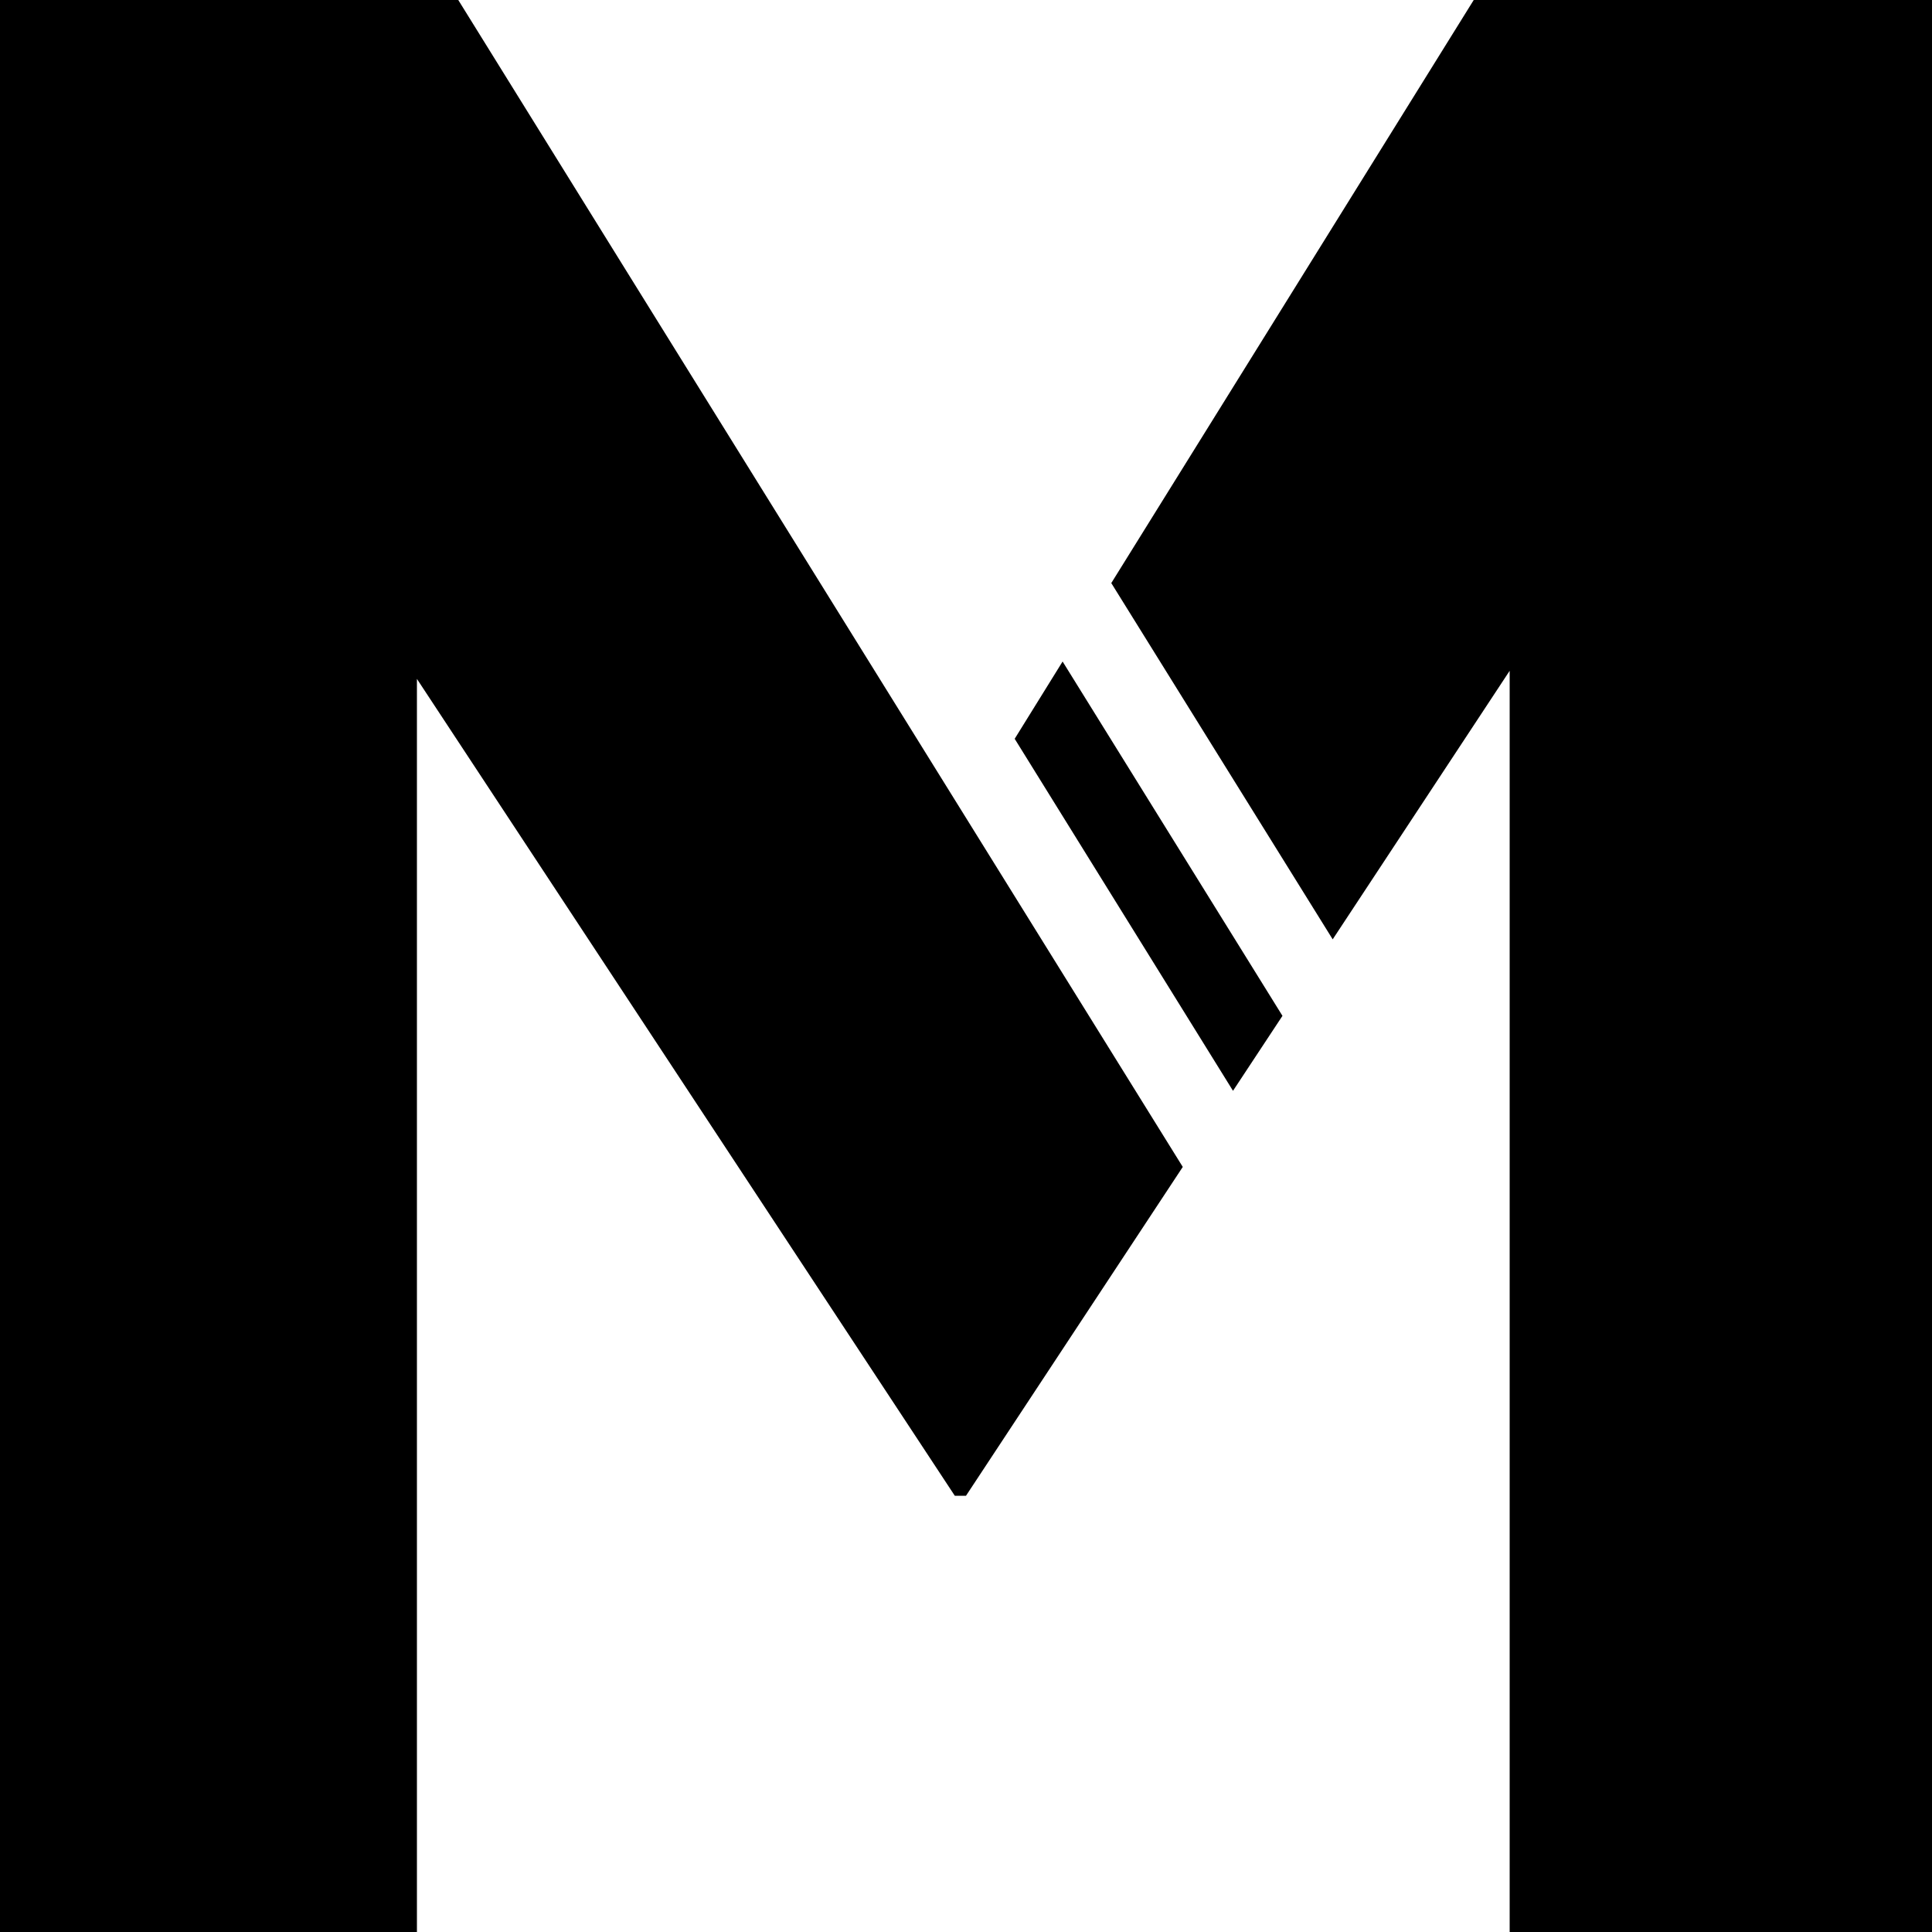
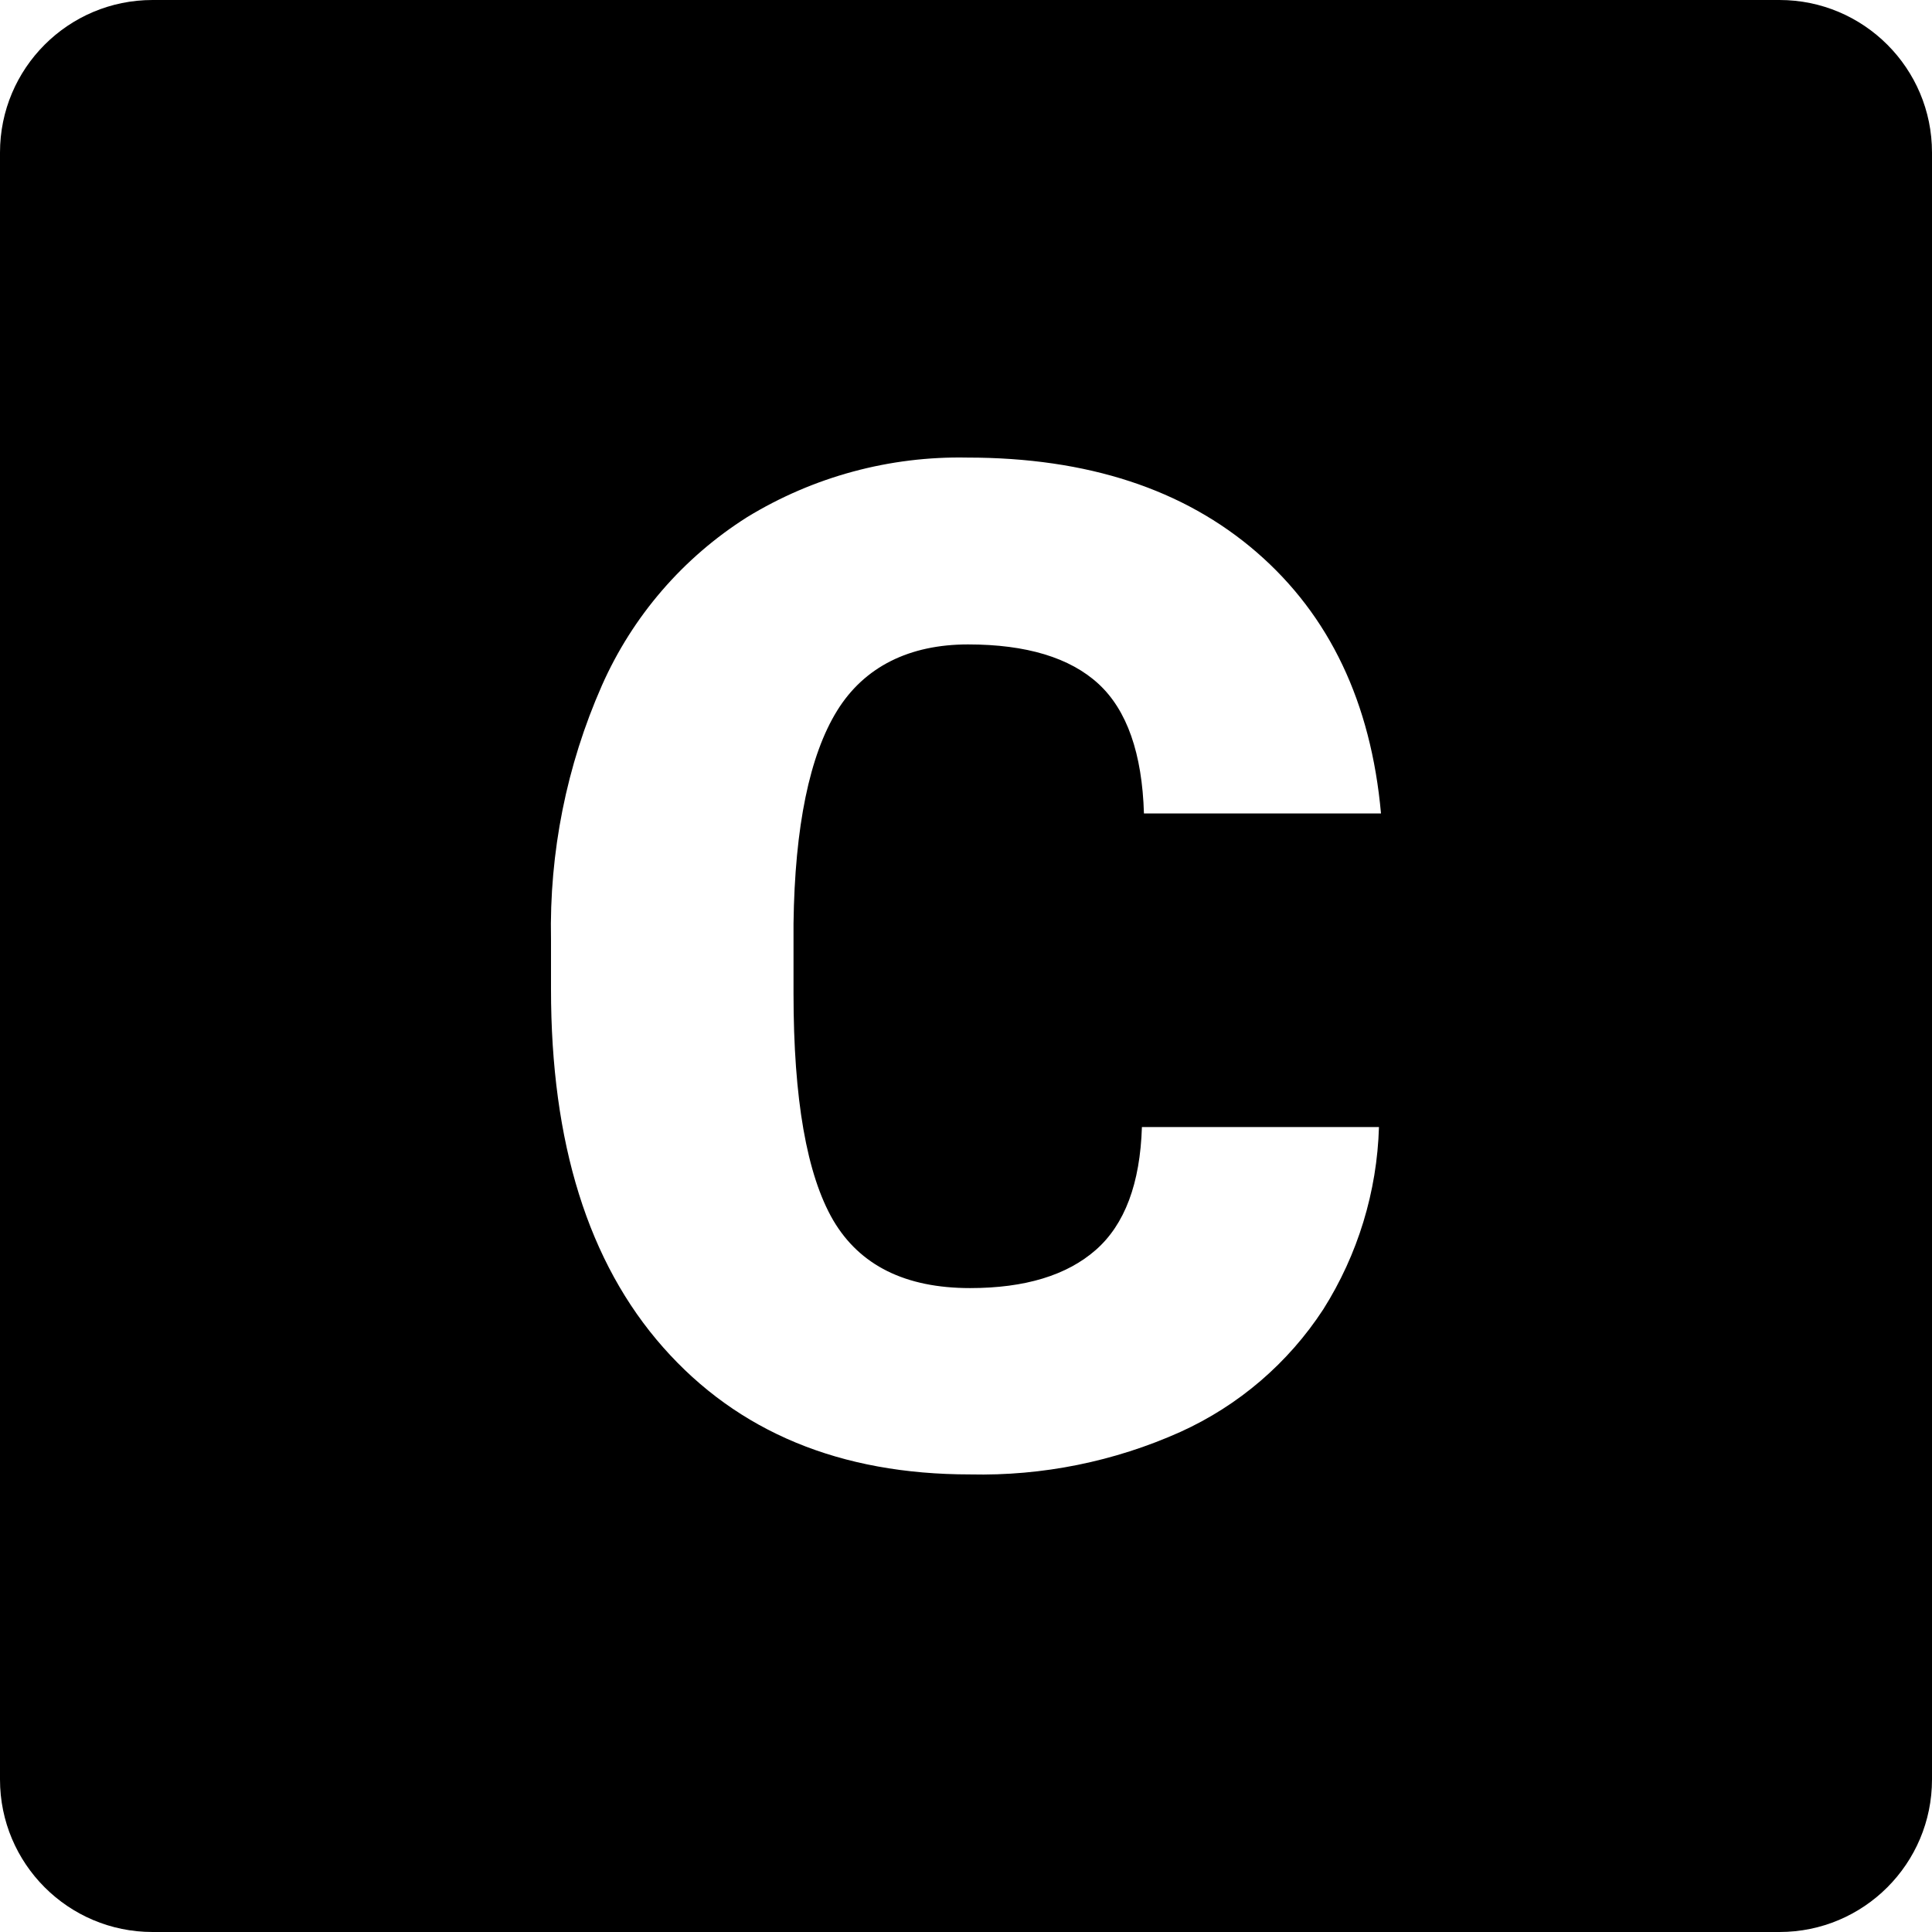
- <svg xmlns="http://www.w3.org/2000/svg" version="1.1" width="64" height="64" x="0" y="0" viewBox="0 0 50 50" style="enable-background:new 0 0 512 512" xml:space="preserve" class="">
+ <svg xmlns="http://www.w3.org/2000/svg" version="1.1" width="512" height="512" x="0" y="0" viewBox="0 0 152 152" style="enable-background:new 0 0 512 512" xml:space="preserve" class="">
  <g>
-     <g data-name="Ebene 2">
-       <path d="M16.29 7.14 11.86 0H0v50h10.79V17.57l13.92 21.14H25l5.61-8.51zM38.14 0l-9.38 15.09 5.73 9.22 4.58-6.95V50H50V0zM27.5 17.12l-1.24 2 5.65 9.11 1.28-1.94z" data-name="Ebene 1" fill="#000000" opacity="1" data-original="#000000" class="" />
+     <g data-name="Layer 2">
+       <g data-name="Black And White">
+         <path d="M140 0H12A12 12 0 0 0 0 12v128a12 12 0 0 0 12 12h128a12 12 0 0 0 12-12V12a12 12 0 0 0-12-12zM65.55 96q3.14 5.34 10.77 5.34 6.47 0 9.89-3t3.63-9.67h18.65a28.42 28.42 0 0 1-4.38 14.34 26.43 26.43 0 0 1-11.25 9.65A38.3 38.3 0 0 1 76.32 116Q61 116 52.17 106t-8.82-28.21v-3.85a47.17 47.17 0 0 1 4-20 30.06 30.06 0 0 1 11.44-13.26A32 32 0 0 1 76.11 36q14.16 0 22.76 7.45T108.65 64H90c-.14-4.73-1.34-8.14-3.58-10.2s-5.67-3.1-10.26-3.1-8.16 1.74-10.31 5.23-3.32 9.07-3.42 16.73v5.5q0 12.47 3.12 17.84z" data-name="03.C" fill="#000000" opacity="1" data-original="#000000" class="" />
+       </g>
    </g>
  </g>
</svg>
